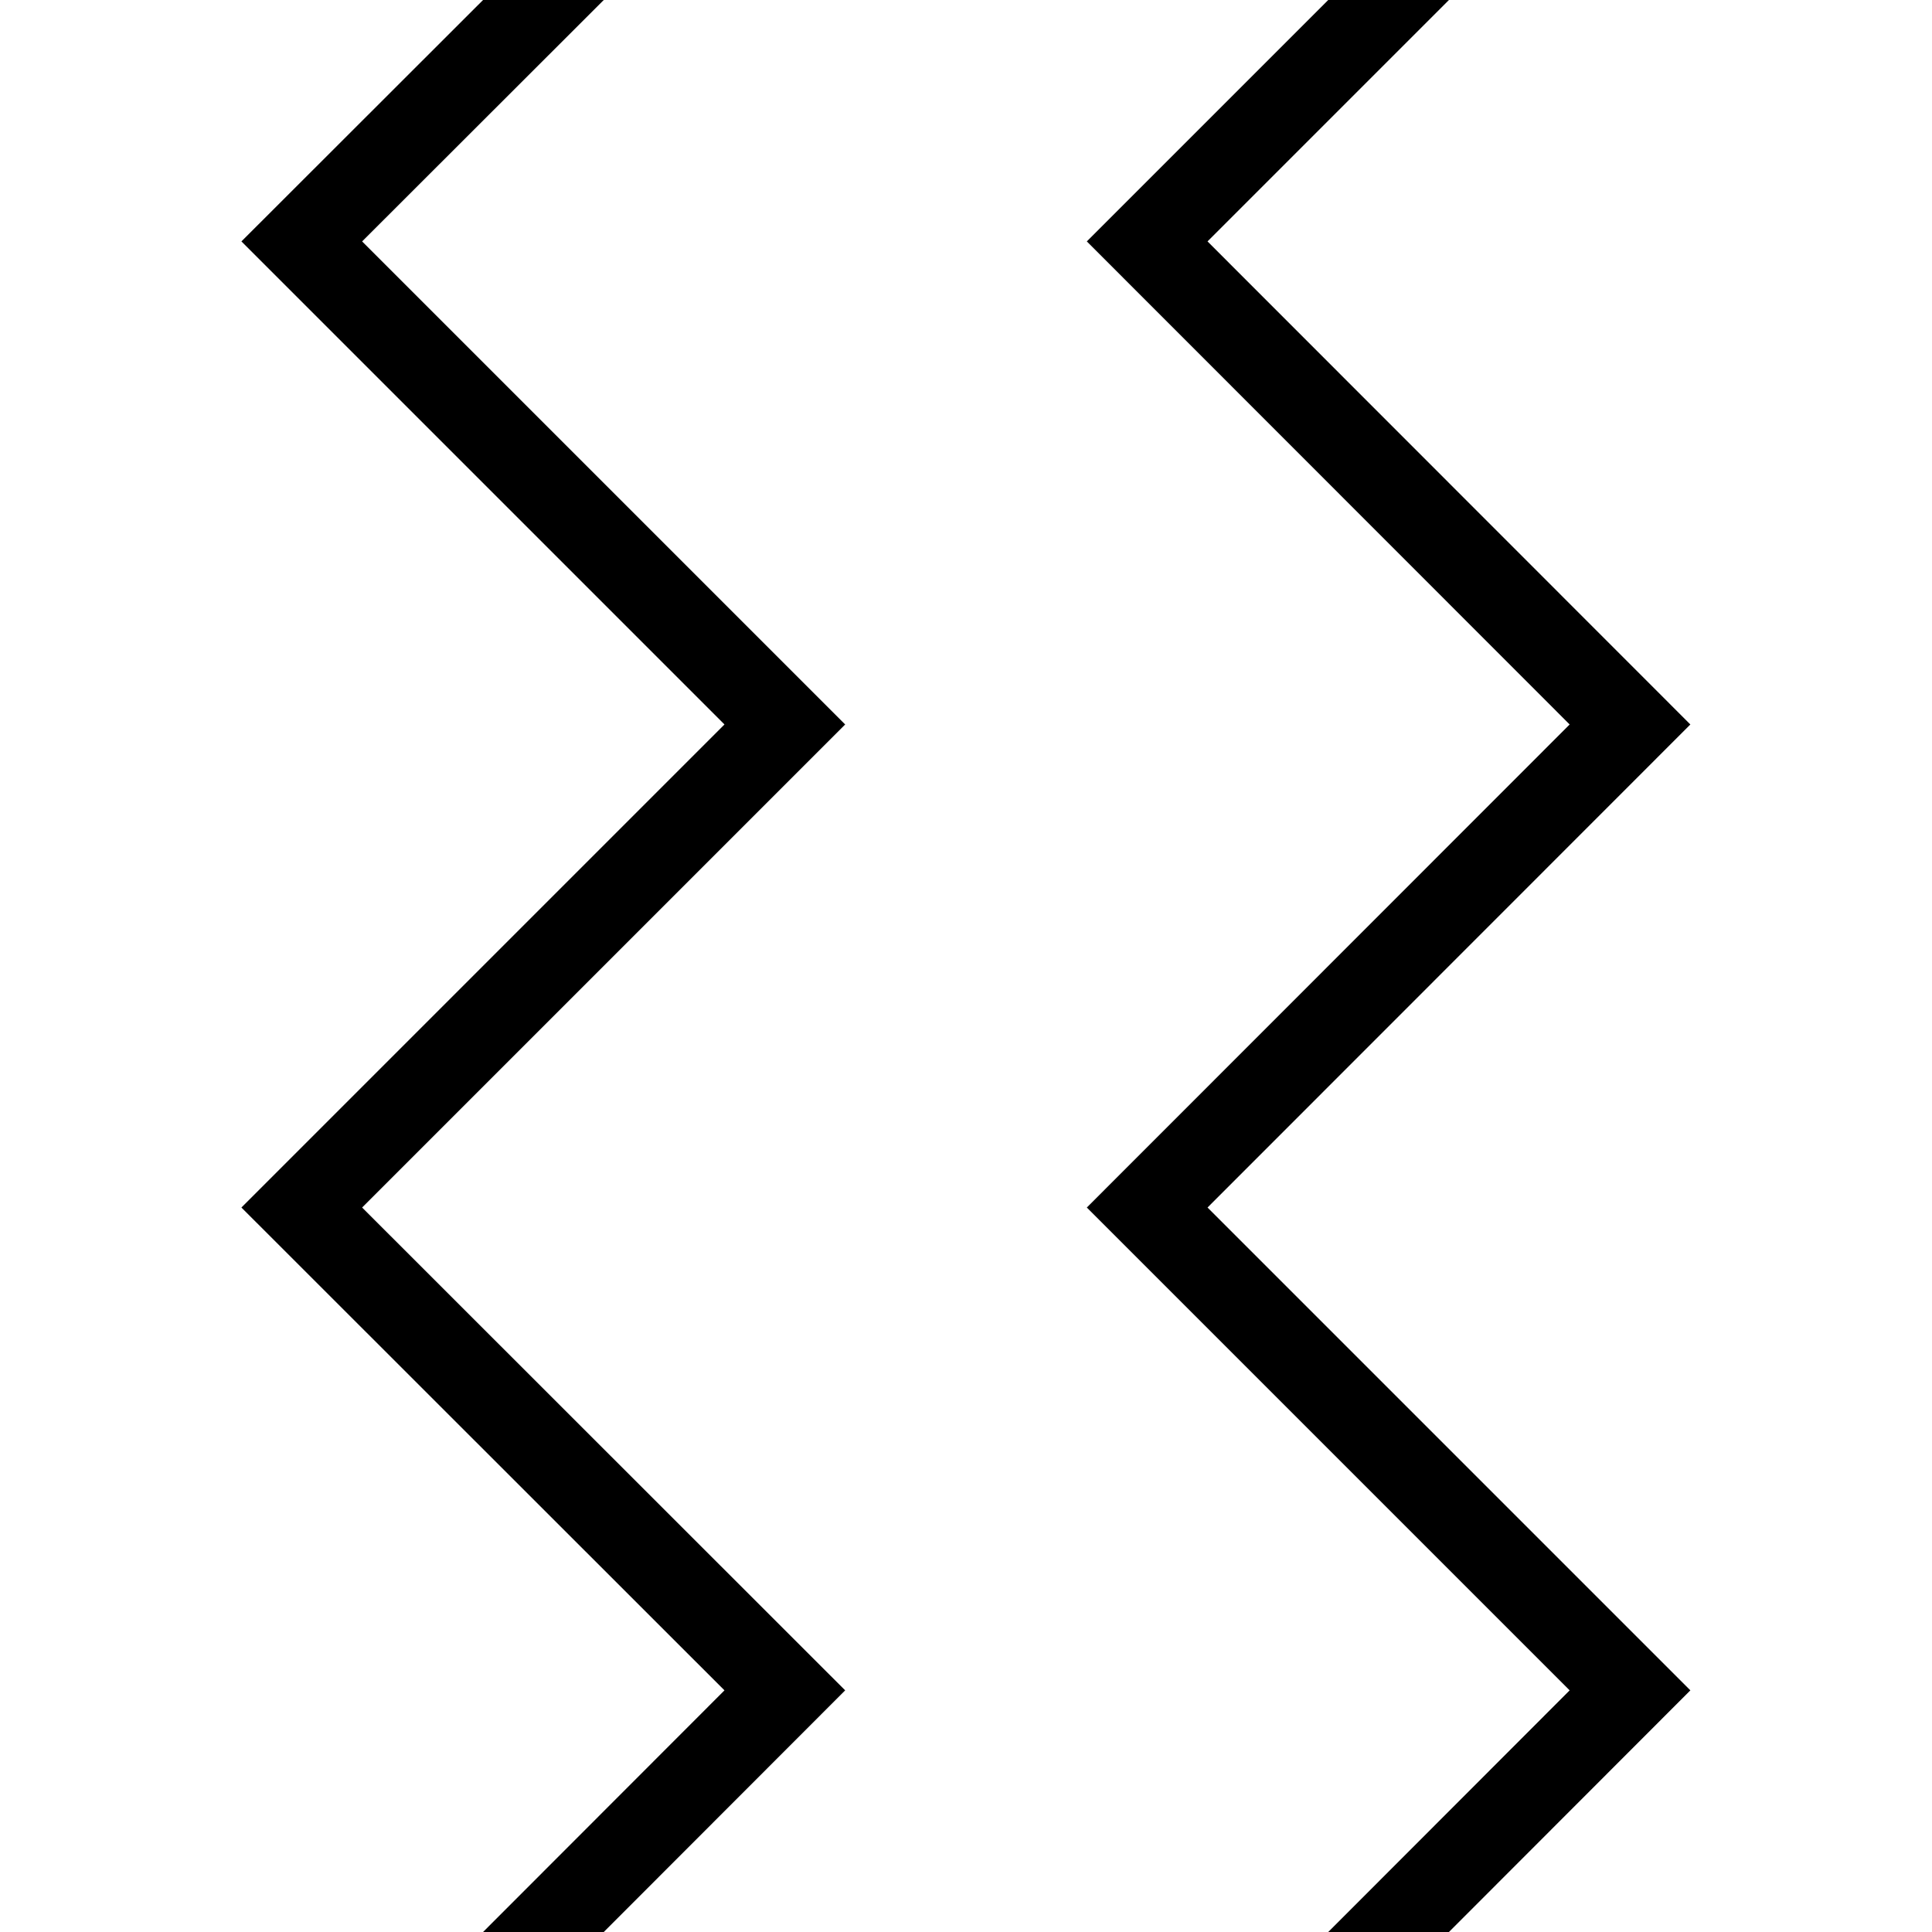
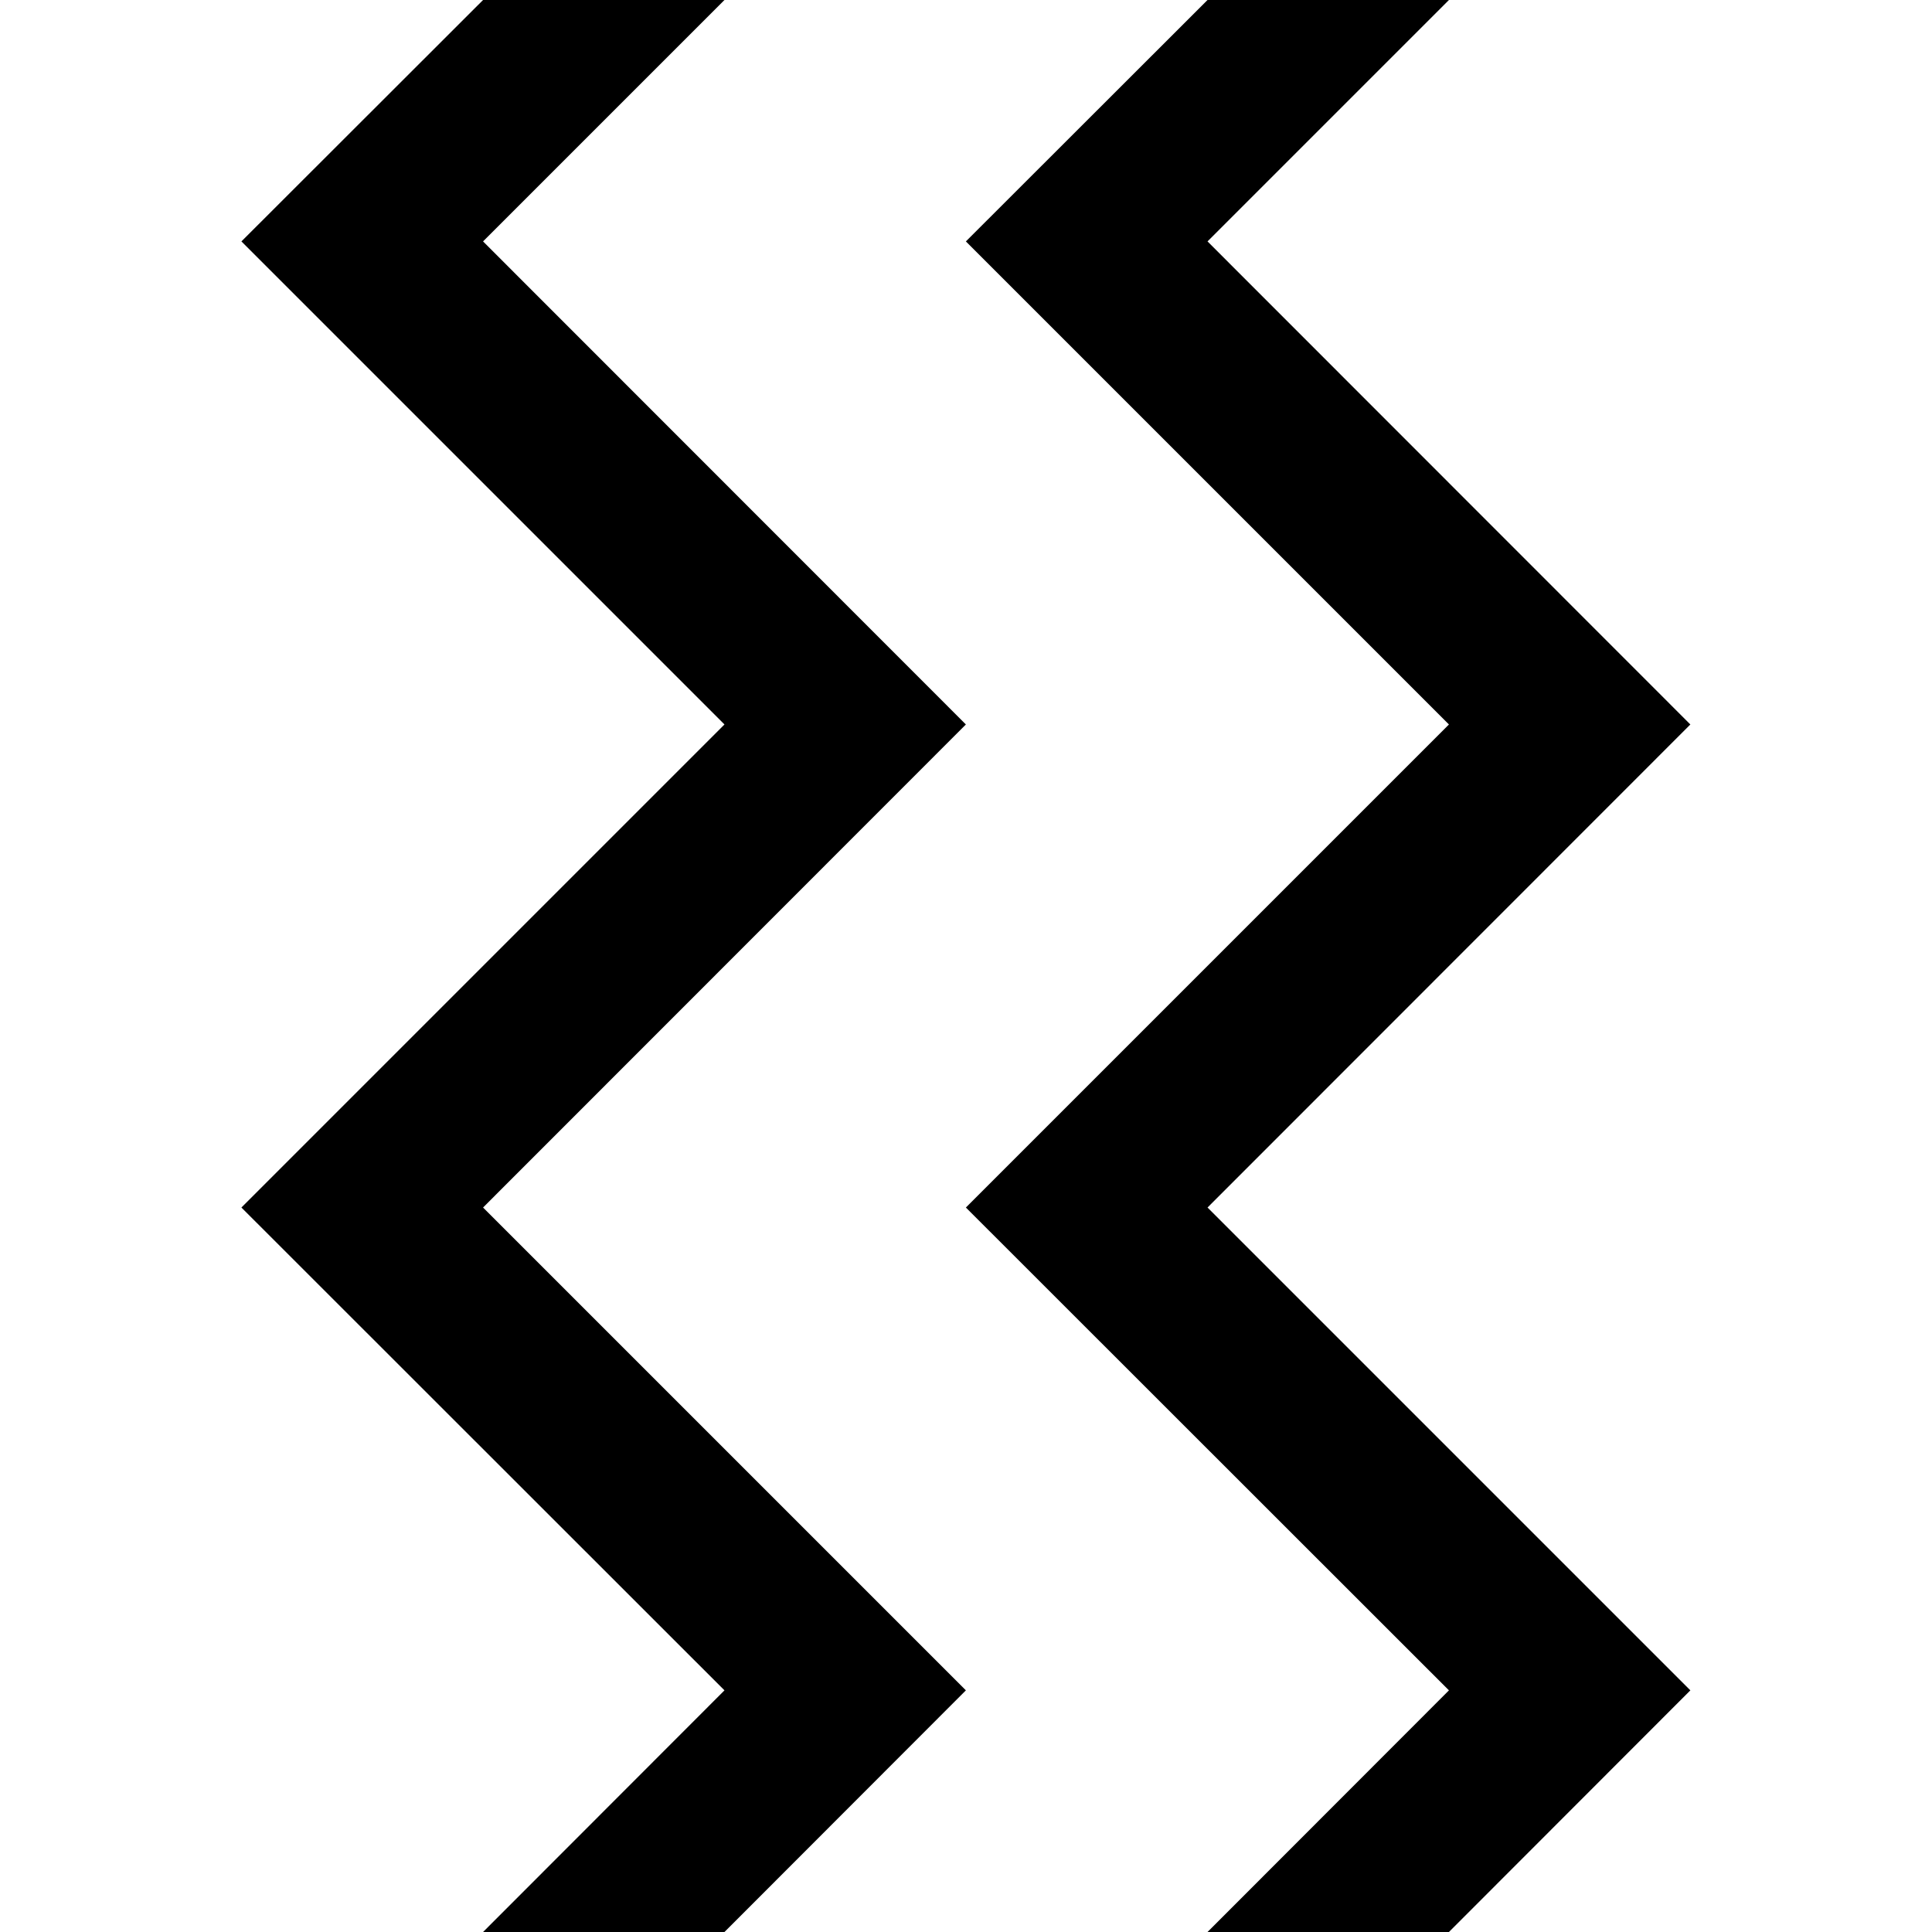
<svg xmlns="http://www.w3.org/2000/svg" width="32" height="32" viewBox="0 0 8.467 8.467" version="1.1" id="svg5">
  <defs id="defs2" />
  <g id="layer1">
-     <path style="fill:#000000;fill-opacity:1;stroke:none;stroke-width:0.265px;stroke-linecap:butt;stroke-linejoin:miter;stroke-opacity:1" d="M 2.117,8.467 3.175,7.408 1.058,5.292 3.175,3.175 1.058,1.058 2.117,0 H 2.646 L 1.587,1.058 3.704,3.175 1.587,5.292 3.704,7.408 2.646,8.467 H 2.117" id="path2408" />
-     <path style="fill:#000000;fill-opacity:1;stroke:none;stroke-width:0.265px;stroke-linecap:butt;stroke-linejoin:miter;stroke-opacity:1" d="M 5.821,8.467 6.879,7.408 4.763,5.292 6.879,3.175 4.763,1.058 5.821,0 H 6.35 L 5.292,1.058 7.408,3.175 5.292,5.292 7.408,7.408 6.35,8.467 H 5.821" id="path2891" />
+     <path style="fill:#000000;fill-opacity:1;stroke:none;stroke-width:0.265px;stroke-linecap:butt;stroke-linejoin:miter;stroke-opacity:1" d="M 5.292,8.467 6.35,7.408 4.233,5.292 6.35,3.175 4.233,1.058 5.292,0 H 6.35 L 5.292,1.058 7.408,3.175 5.292,5.292 7.408,7.408 6.35,8.467 H 5.292" id="path1518" />
+     <path style="fill:#000000;fill-opacity:1;stroke:none;stroke-width:0.265px;stroke-linecap:butt;stroke-linejoin:miter;stroke-opacity:1" d="M 2.117,8.467 3.175,7.408 1.058,5.292 3.175,3.175 1.058,1.058 2.117,0 H 3.175 L 2.117,1.058 4.233,3.175 2.117,5.292 4.233,7.408 3.175,8.467 H 2.117" id="path1542" />
  </g>
</svg>
